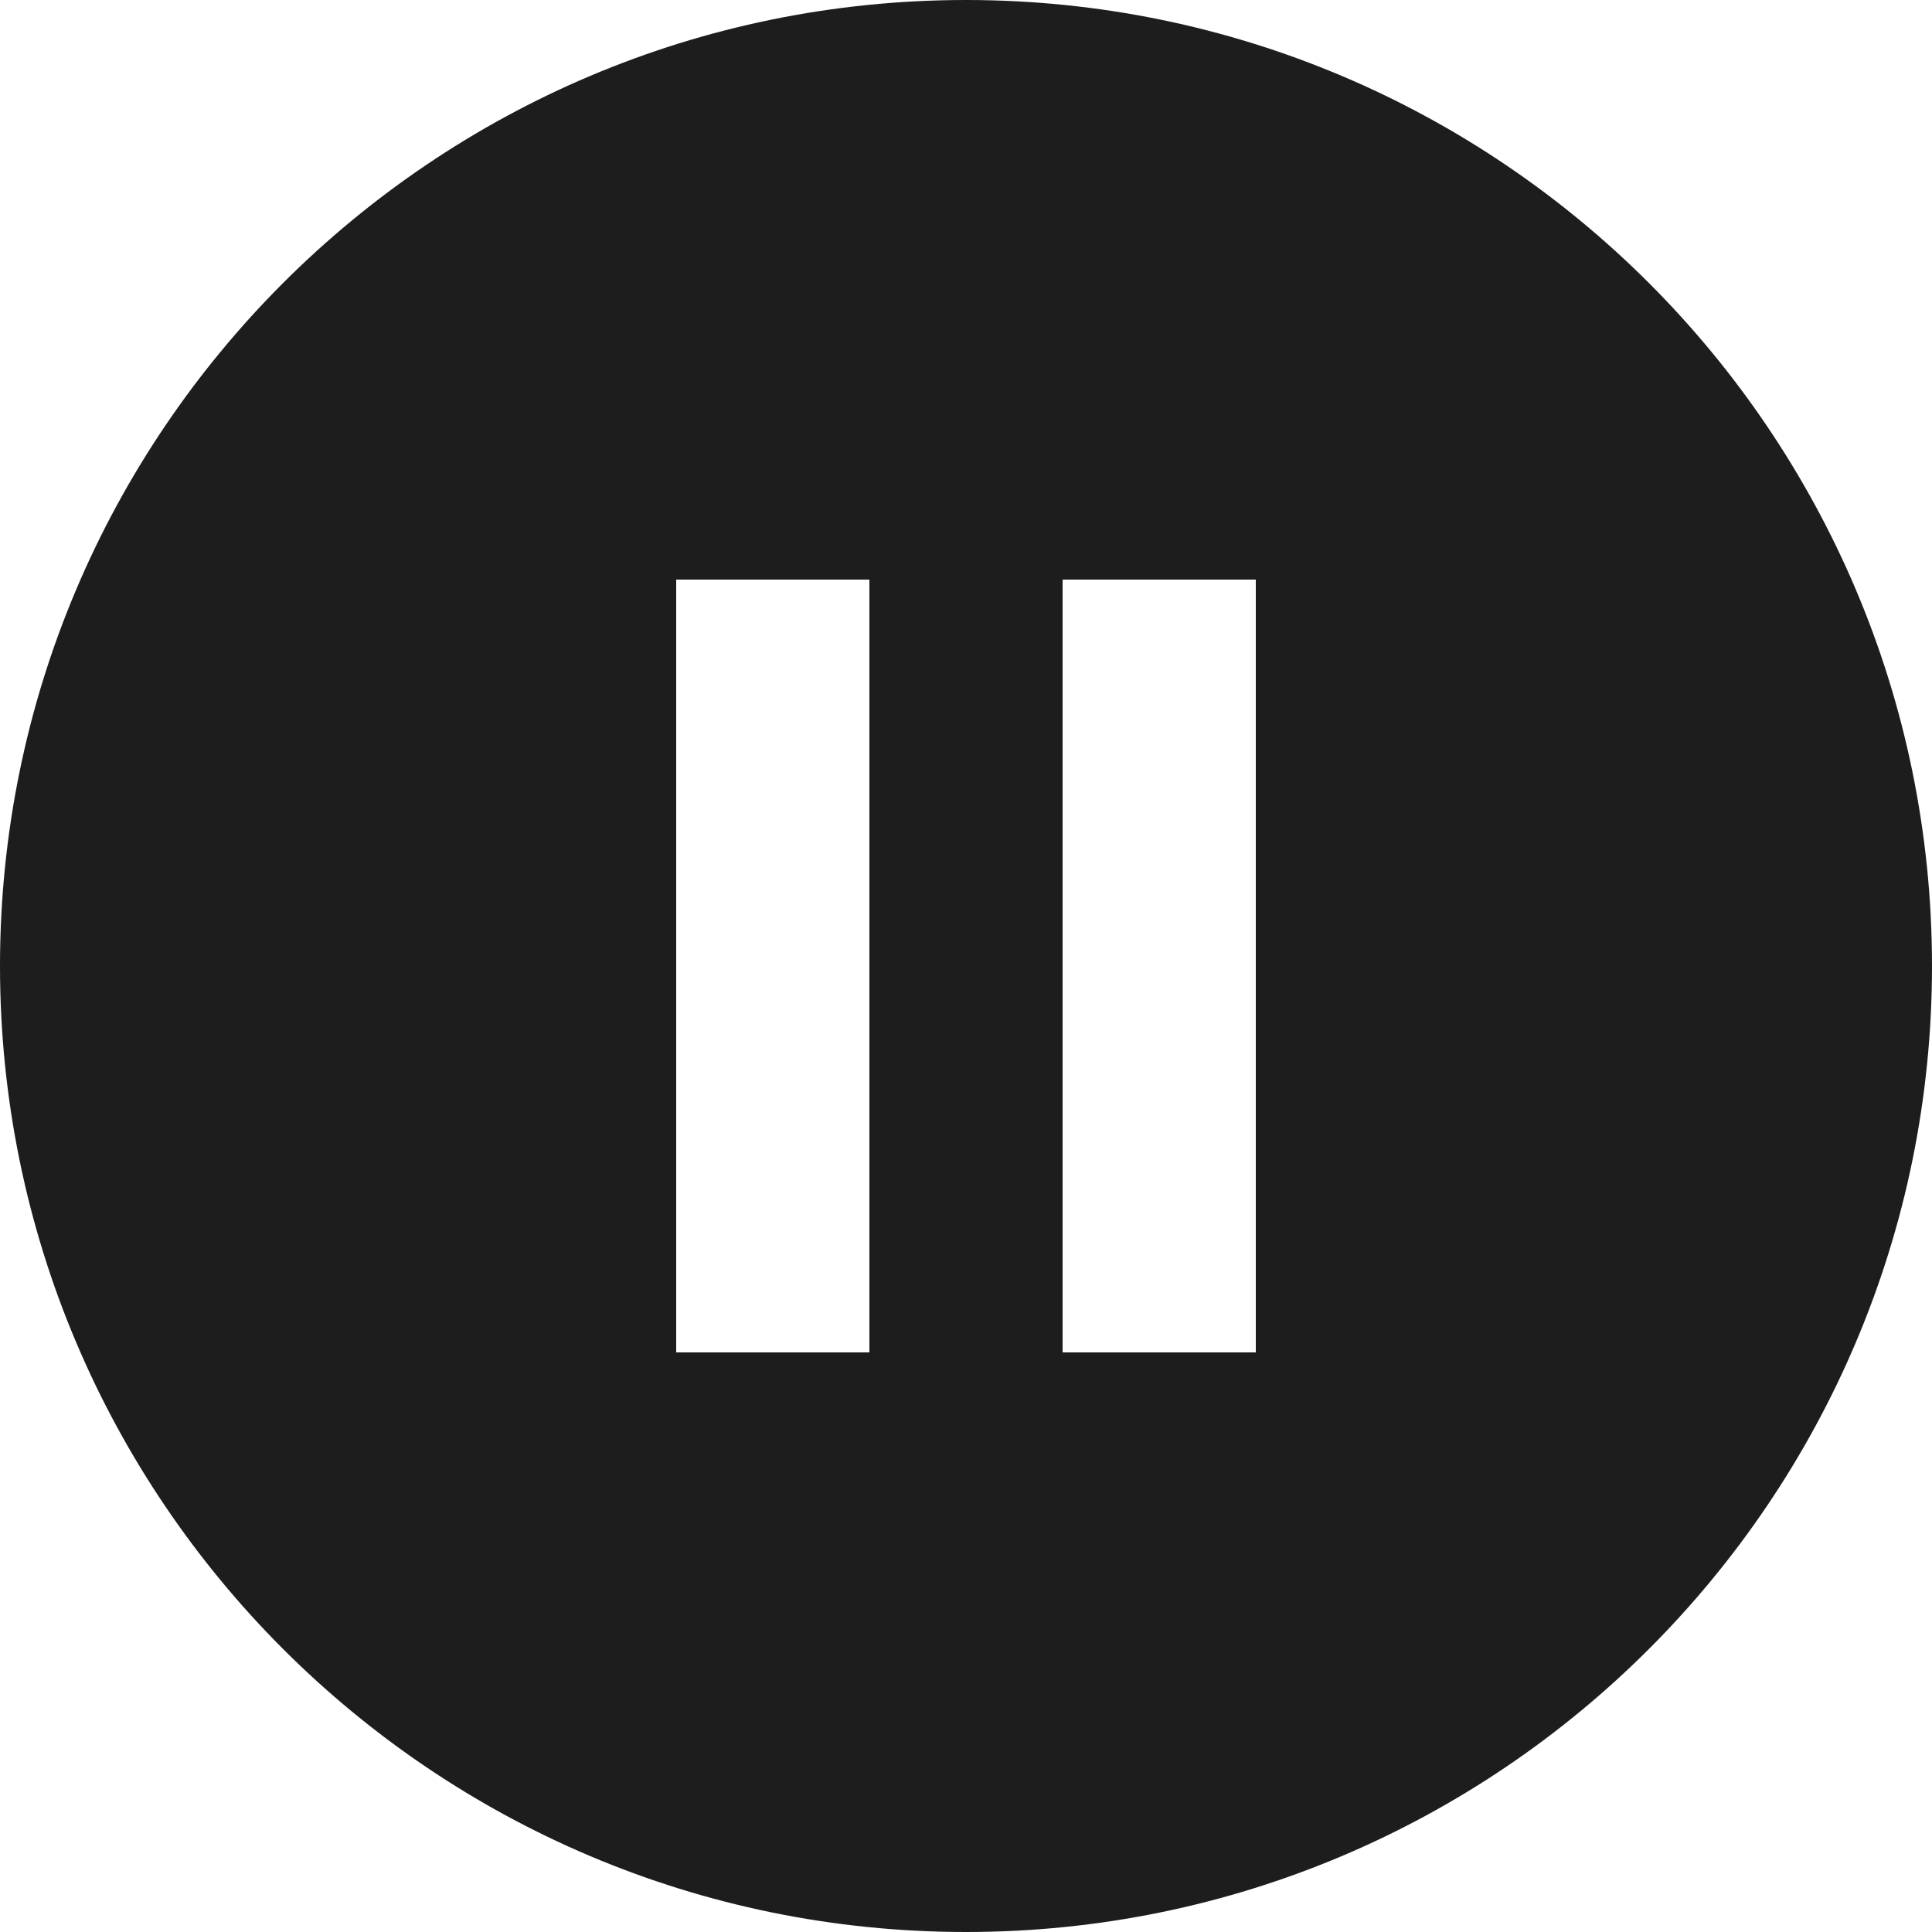
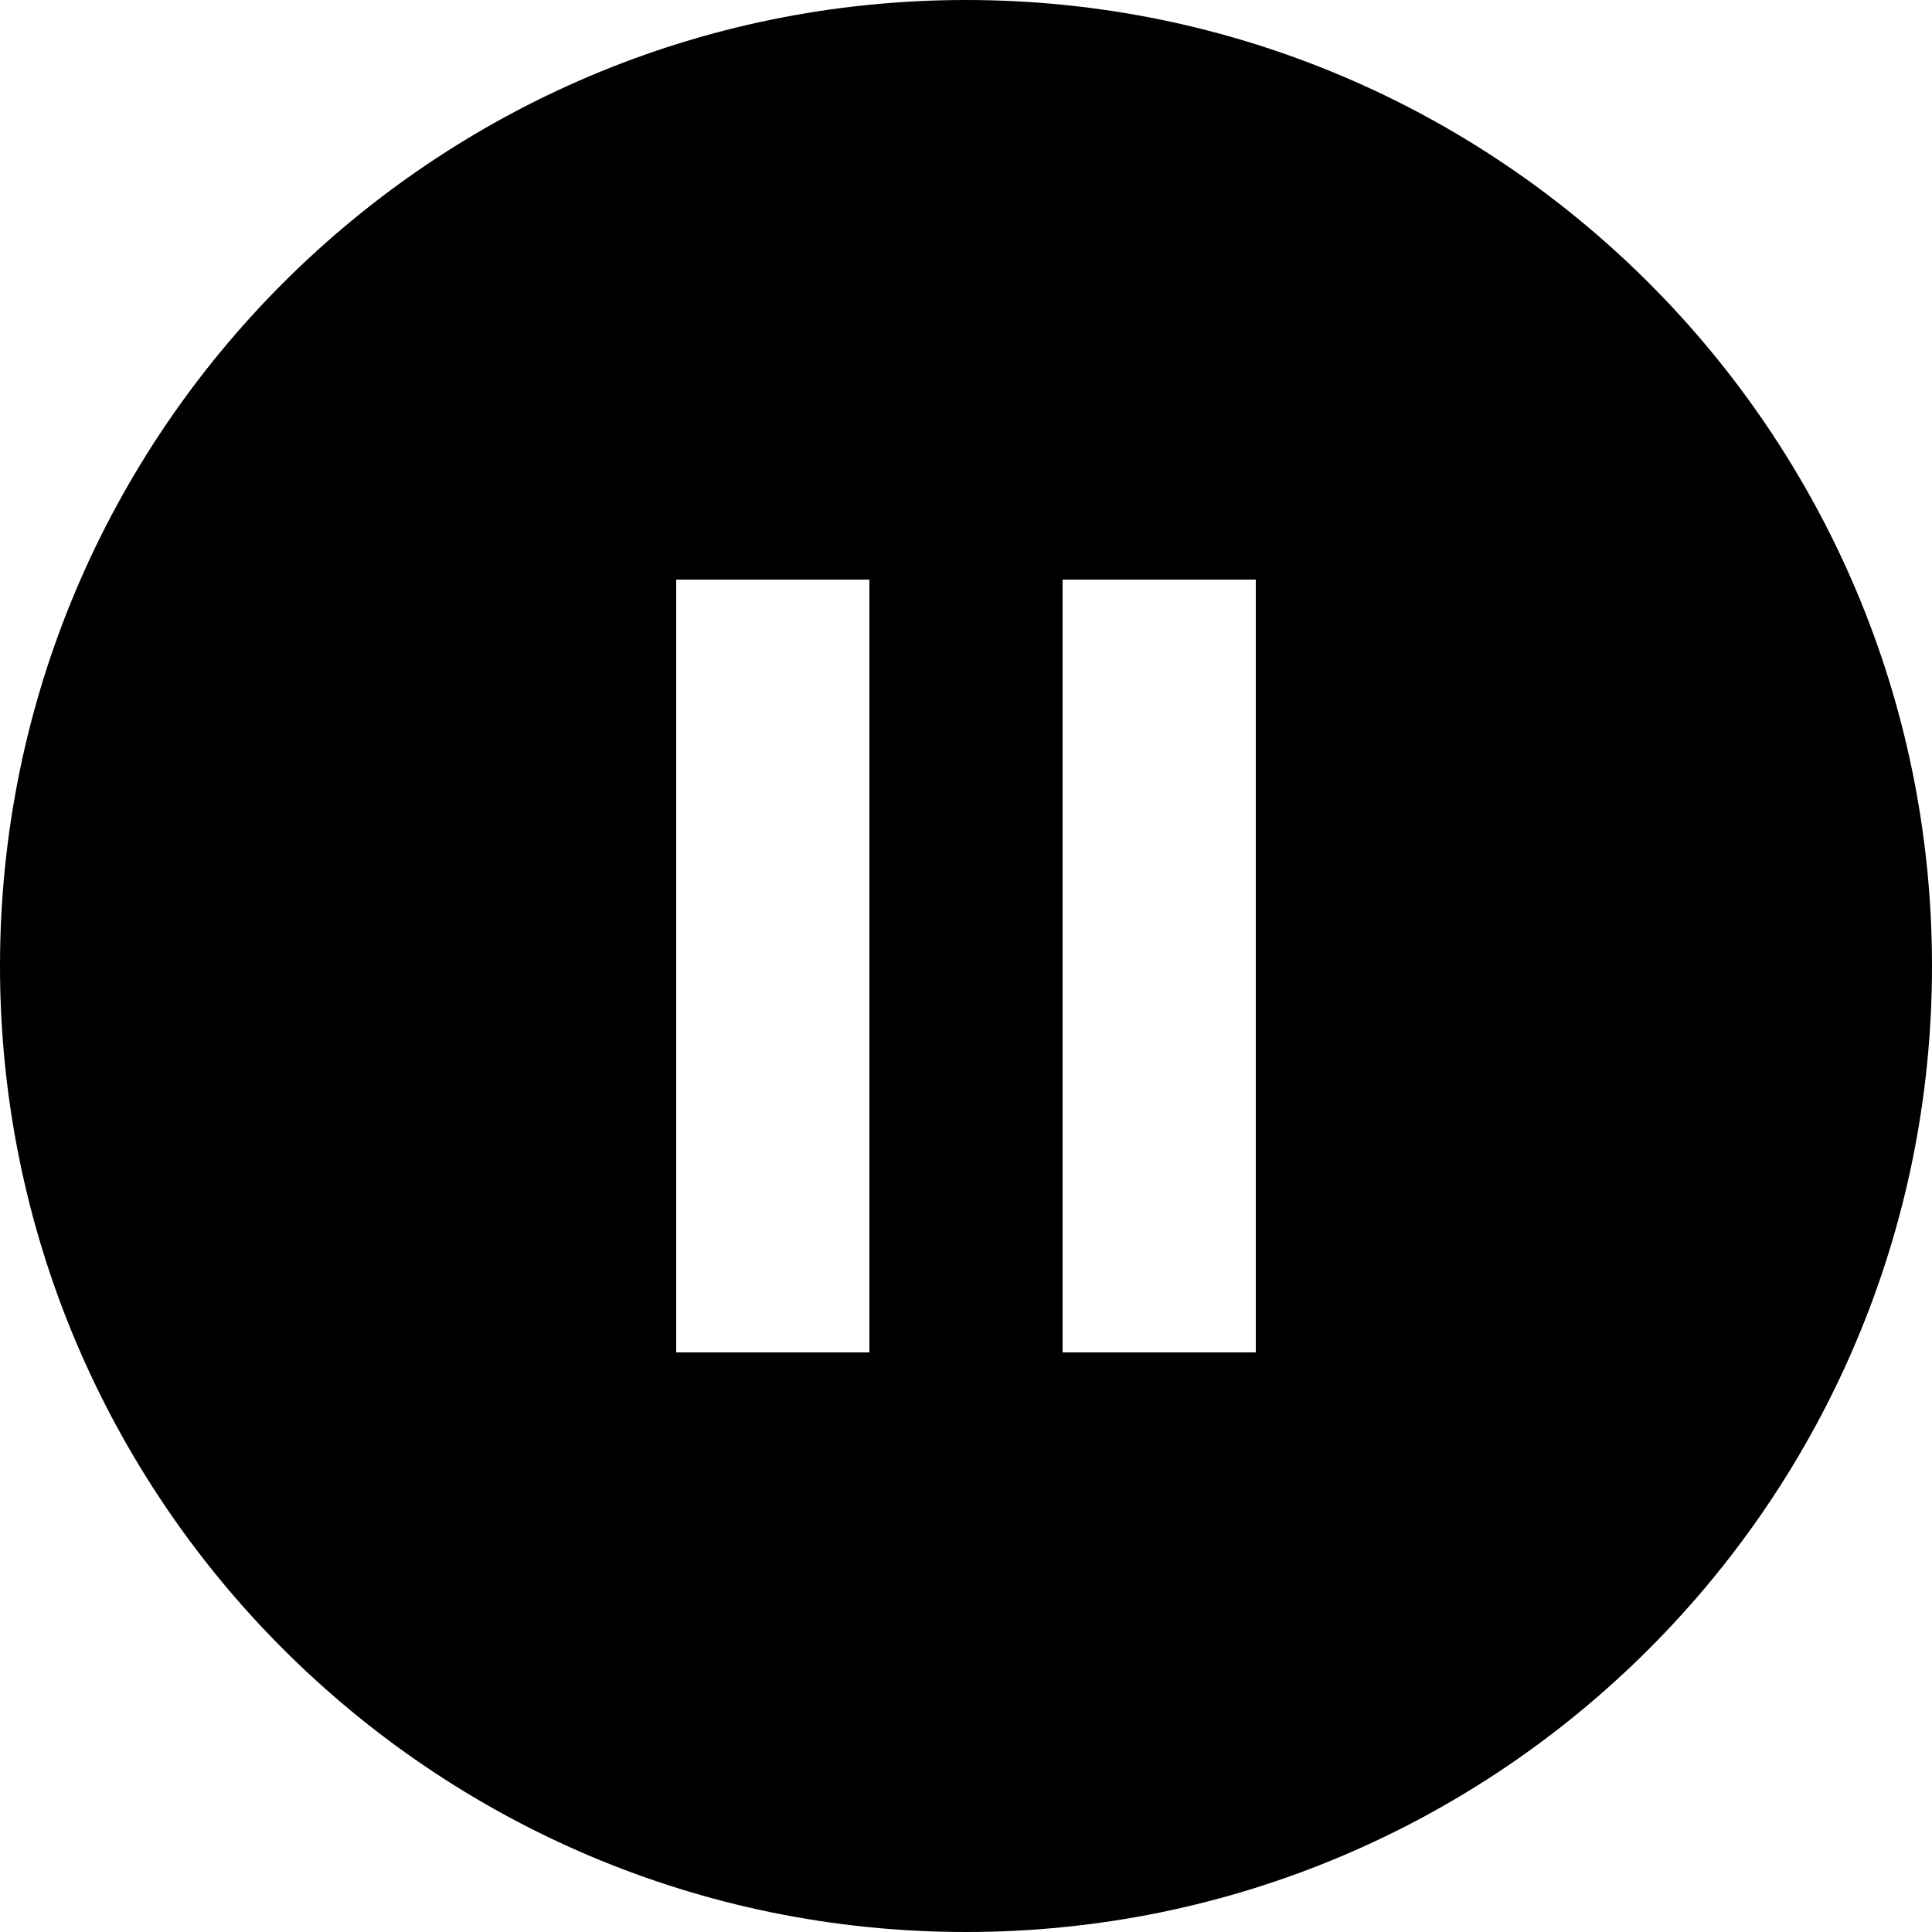
<svg xmlns="http://www.w3.org/2000/svg" width="20px" height="20px" viewBox="0 0 20 20" version="1.1">
  <g id="Icons" stroke="none" stroke-width="1" fill="none" fill-rule="evenodd">
    <g id="Outlined" transform="translate(-170, -1040)">
      <g id="Av" transform="translate(100, 852)">
        <g id="Outlined-/-AV-/-pause_circle_filled" transform="translate(68, 186)">
          <g>
            <polygon id="Path" fill-rule="nonzero" points="0 0 24 0 24 24 0 24" />
-             <path d="M12,2 C6.48,2 2,6.48 2,12 C2,17.52 6.48,22 12,22 C17.52,22 22,17.52 22,12 C22,6.48 17.52,2 12,2 Z M11,16 L9,16 L9,8 L11,8 L11,16 Z M15,16 L13,16 L13,8 L15,8 L15,16 Z" id="🔹-Icon-Color" fill="#1D1D1D" />
+             <path d="M12,2 C6.48,2 2,6.48 2,12 C2,17.52 6.48,22 12,22 C17.52,22 22,17.52 22,12 C22,6.48 17.52,2 12,2 Z M11,16 L9,16 L9,8 L11,8 L11,16 Z M15,16 L13,16 L13,8 L15,8 L15,16 Z" id="🔹-Icon-Color" fill="currentColor" />
          </g>
        </g>
      </g>
    </g>
  </g>
</svg>
